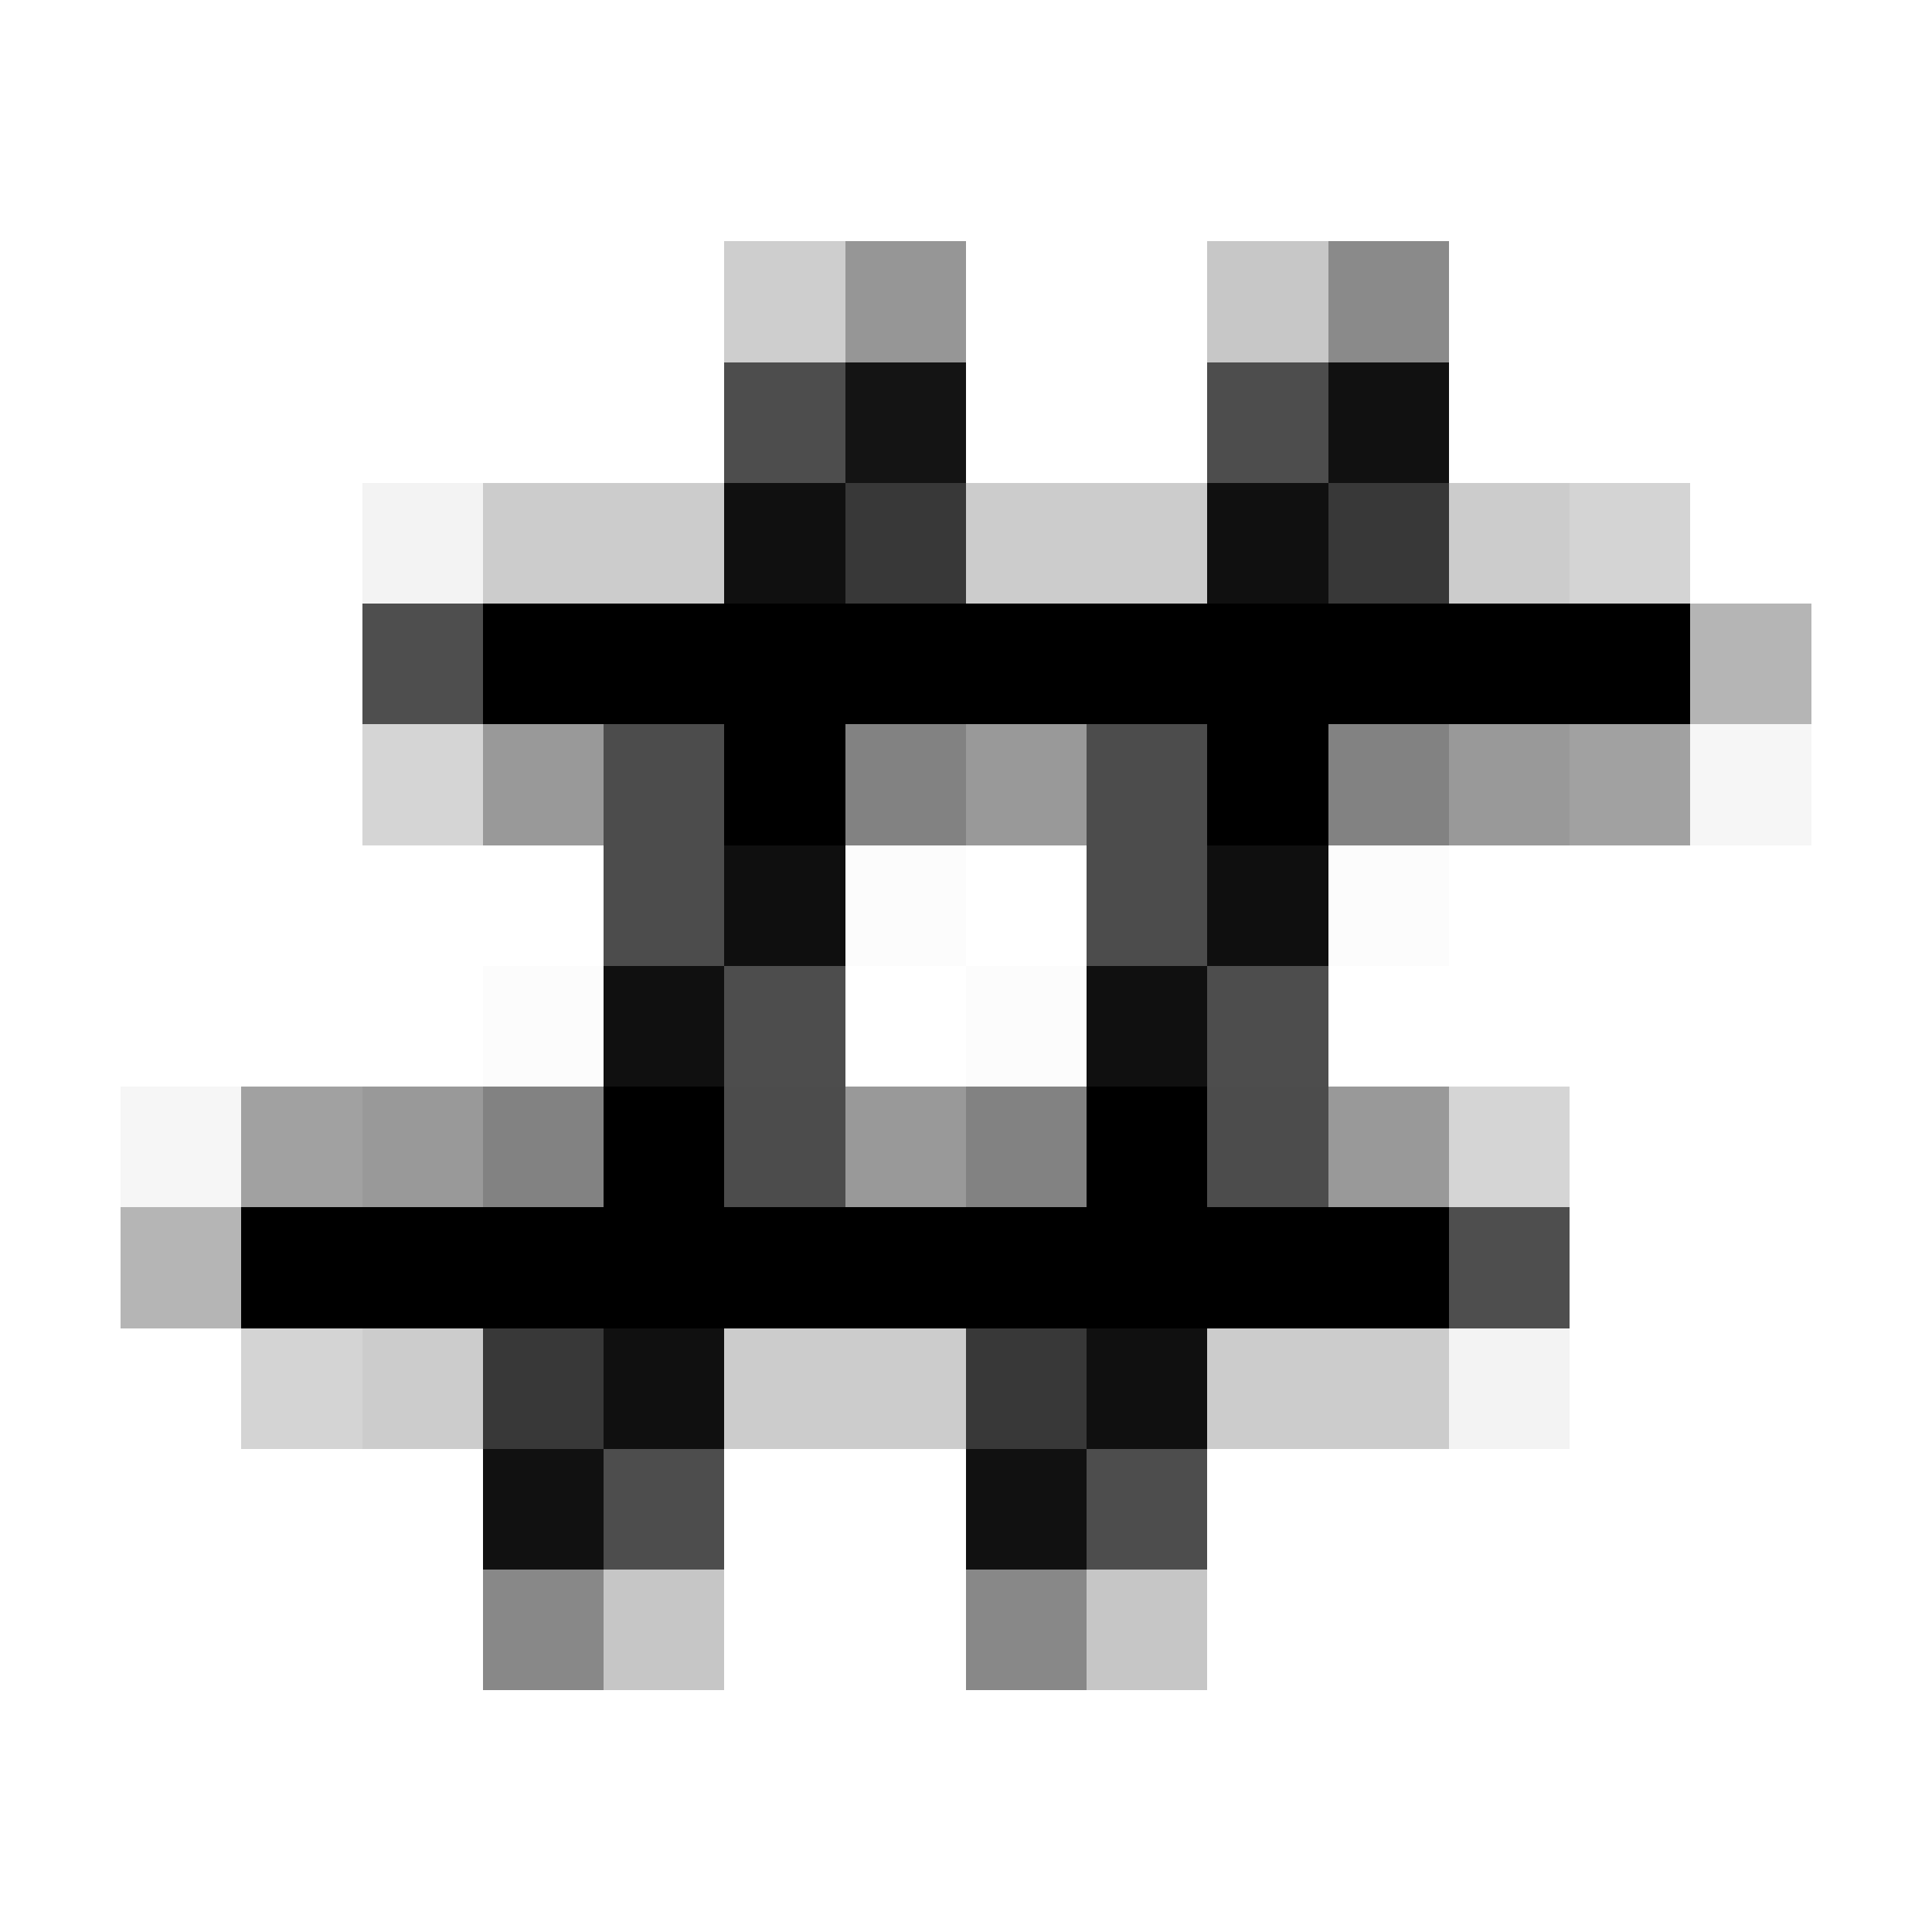
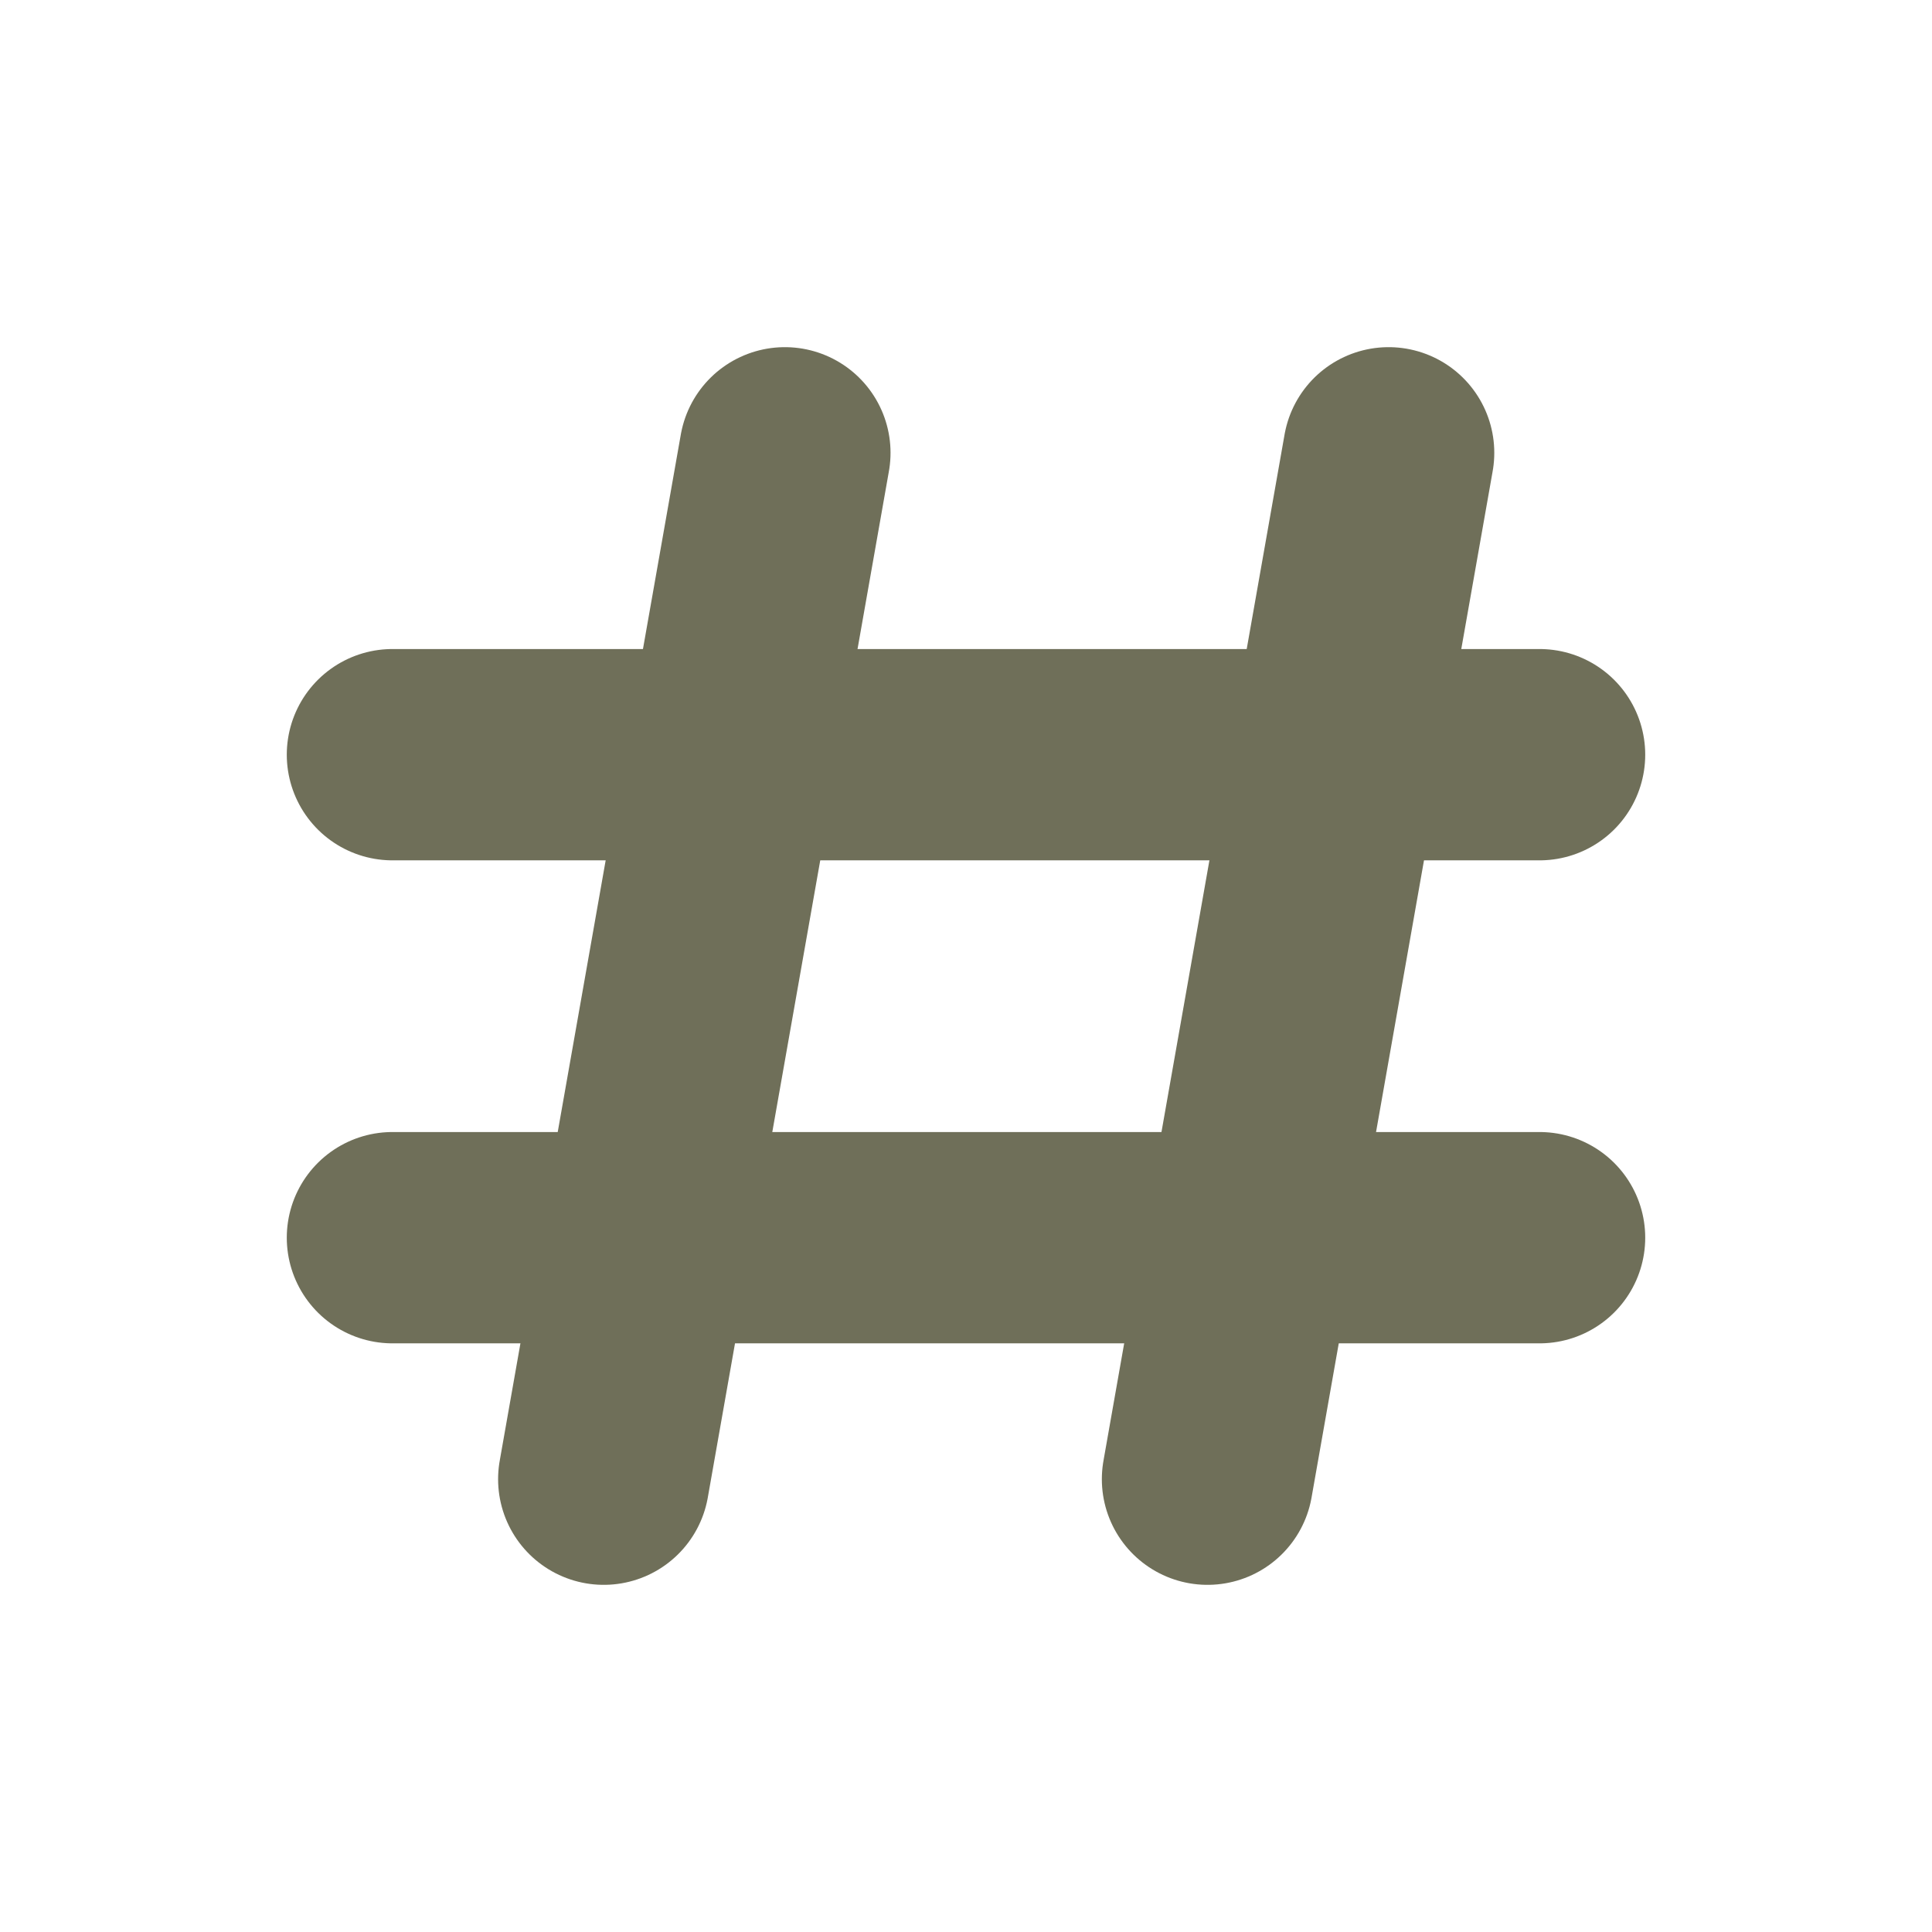
- <svg xmlns="http://www.w3.org/2000/svg" width="24" height="24" viewBox="0 0 24 24" shape-rendering="crispEdges">
-   <g transform="translate(-0,-0) scale(1.5)">
-     <rect x="6" y="2" width="1" height="1" fill="#000000" fill-opacity="0.192" />
-     <rect x="7" y="2" width="1" height="1" fill="#000000" fill-opacity="0.412" />
-     <rect x="10" y="2" width="1" height="1" fill="#000000" fill-opacity="0.22" />
-     <rect x="11" y="2" width="1" height="1" fill="#000000" fill-opacity="0.459" />
-     <rect x="6" y="3" width="1" height="1" fill="#000000" fill-opacity="0.698" />
-     <rect x="7" y="3" width="1" height="1" fill="#000000" fill-opacity="0.918" />
-     <rect x="10" y="3" width="1" height="1" fill="#000000" fill-opacity="0.698" />
-     <rect x="11" y="3" width="1" height="1" fill="#000000" fill-opacity="0.933" />
-     <rect x="3" y="4" width="1" height="1" fill="#000000" fill-opacity="0.047" />
-     <rect x="4" y="4" width="2" height="1" fill="#000000" fill-opacity="0.2" />
-     <rect x="6" y="4" width="1" height="1" fill="#000000" fill-opacity="0.937" />
-     <rect x="7" y="4" width="1" height="1" fill="#000000" fill-opacity="0.78" />
-     <rect x="8" y="4" width="2" height="1" fill="#000000" fill-opacity="0.2" />
-     <rect x="10" y="4" width="1" height="1" fill="#000000" fill-opacity="0.937" />
-     <rect x="11" y="4" width="1" height="1" fill="#000000" fill-opacity="0.78" />
-     <rect x="12" y="4" width="1" height="1" fill="#000000" fill-opacity="0.2" />
-     <rect x="13" y="4" width="1" height="1" fill="#000000" fill-opacity="0.169" />
-     <rect x="3" y="5" width="1" height="1" fill="#000000" fill-opacity="0.694" />
-     <rect x="4" y="5" width="10" height="1" fill="#000000" />
-     <rect x="14" y="5" width="1" height="1" fill="#000000" fill-opacity="0.29" />
-     <rect x="3" y="6" width="1" height="1" fill="#000000" fill-opacity="0.165" />
-     <rect x="4" y="6" width="1" height="1" fill="#000000" fill-opacity="0.4" />
-     <rect x="5" y="6" width="1" height="2" fill="#000000" fill-opacity="0.702" />
-     <rect x="6" y="6" width="1" height="1" fill="#000000" />
-     <rect x="7" y="6" width="1" height="1" fill="#000000" fill-opacity="0.49" />
-     <rect x="8" y="6" width="1" height="1" fill="#000000" fill-opacity="0.4" />
-     <rect x="9" y="6" width="1" height="2" fill="#000000" fill-opacity="0.702" />
-     <rect x="10" y="6" width="1" height="1" fill="#000000" />
-     <rect x="11" y="6" width="1" height="1" fill="#000000" fill-opacity="0.49" />
-     <rect x="12" y="6" width="1" height="1" fill="#000000" fill-opacity="0.4" />
-     <rect x="13" y="6" width="1" height="1" fill="#000000" fill-opacity="0.369" />
-     <rect x="14" y="6" width="1" height="1" fill="#000000" fill-opacity="0.039" />
-     <rect x="6" y="7" width="1" height="1" fill="#000000" fill-opacity="0.941" />
-     <rect x="7" y="7" width="1" height="1" fill="#000000" fill-opacity="0.012" />
-     <rect x="10" y="7" width="1" height="1" fill="#000000" fill-opacity="0.941" />
-     <rect x="11" y="7" width="1" height="1" fill="#000000" fill-opacity="0.012" />
-     <rect x="4" y="8" width="1" height="1" fill="#000000" fill-opacity="0.012" />
-     <rect x="5" y="8" width="1" height="1" fill="#000000" fill-opacity="0.937" />
-     <rect x="6" y="8" width="1" height="1" fill="#000000" fill-opacity="0.698" />
-     <rect x="8" y="8" width="1" height="1" fill="#000000" fill-opacity="0.012" />
-     <rect x="9" y="8" width="1" height="1" fill="#000000" fill-opacity="0.937" />
-     <rect x="10" y="8" width="1" height="1" fill="#000000" fill-opacity="0.698" />
-     <rect x="1" y="9" width="1" height="1" fill="#000000" fill-opacity="0.039" />
-     <rect x="2" y="9" width="1" height="1" fill="#000000" fill-opacity="0.369" />
-     <rect x="3" y="9" width="1" height="1" fill="#000000" fill-opacity="0.4" />
-     <rect x="4" y="9" width="1" height="1" fill="#000000" fill-opacity="0.49" />
-     <rect x="5" y="9" width="1" height="1" fill="#000000" />
-     <rect x="6" y="9" width="1" height="1" fill="#000000" fill-opacity="0.702" />
-     <rect x="7" y="9" width="1" height="1" fill="#000000" fill-opacity="0.4" />
-     <rect x="8" y="9" width="1" height="1" fill="#000000" fill-opacity="0.49" />
-     <rect x="9" y="9" width="1" height="1" fill="#000000" />
-     <rect x="10" y="9" width="1" height="1" fill="#000000" fill-opacity="0.702" />
-     <rect x="11" y="9" width="1" height="1" fill="#000000" fill-opacity="0.4" />
-     <rect x="12" y="9" width="1" height="1" fill="#000000" fill-opacity="0.165" />
-     <rect x="1" y="10" width="1" height="1" fill="#000000" fill-opacity="0.29" />
-     <rect x="2" y="10" width="10" height="1" fill="#000000" />
-     <rect x="12" y="10" width="1" height="1" fill="#000000" fill-opacity="0.694" />
-     <rect x="2" y="11" width="1" height="1" fill="#000000" fill-opacity="0.169" />
-     <rect x="3" y="11" width="1" height="1" fill="#000000" fill-opacity="0.2" />
-     <rect x="4" y="11" width="1" height="1" fill="#000000" fill-opacity="0.78" />
-     <rect x="5" y="11" width="1" height="1" fill="#000000" fill-opacity="0.937" />
-     <rect x="6" y="11" width="2" height="1" fill="#000000" fill-opacity="0.2" />
-     <rect x="8" y="11" width="1" height="1" fill="#000000" fill-opacity="0.78" />
-     <rect x="9" y="11" width="1" height="1" fill="#000000" fill-opacity="0.937" />
-     <rect x="10" y="11" width="2" height="1" fill="#000000" fill-opacity="0.2" />
-     <rect x="12" y="11" width="1" height="1" fill="#000000" fill-opacity="0.047" />
-     <rect x="4" y="12" width="1" height="1" fill="#000000" fill-opacity="0.933" />
-     <rect x="5" y="12" width="1" height="1" fill="#000000" fill-opacity="0.698" />
-     <rect x="8" y="12" width="1" height="1" fill="#000000" fill-opacity="0.933" />
-     <rect x="9" y="12" width="1" height="1" fill="#000000" fill-opacity="0.698" />
-     <rect x="4" y="13" width="1" height="1" fill="#000000" fill-opacity="0.467" />
-     <rect x="5" y="13" width="1" height="1" fill="#000000" fill-opacity="0.224" />
-     <rect x="8" y="13" width="1" height="1" fill="#000000" fill-opacity="0.467" />
-     <rect x="9" y="13" width="1" height="1" fill="#000000" fill-opacity="0.224" />
+ <svg xmlns="http://www.w3.org/2000/svg" width="24" height="24" viewBox="0 0 24 24">
+   <g transform="scale(0.375)">
+     <path d="M13 25 L51 25" fill="none" stroke="#6f6f59" stroke-width="7" stroke-linecap="round" />
+     <path d="M13 41 L51 41" fill="none" stroke="#6f6f59" stroke-width="7" stroke-linecap="round" />
+     <path d="M26 15 L20 49" fill="none" stroke="#6f6f59" stroke-width="7" stroke-linecap="round" />
+     <path d="M46 15 L40 49" fill="none" stroke="#6f6f59" stroke-width="7" stroke-linecap="round" />
  </g>
</svg>
